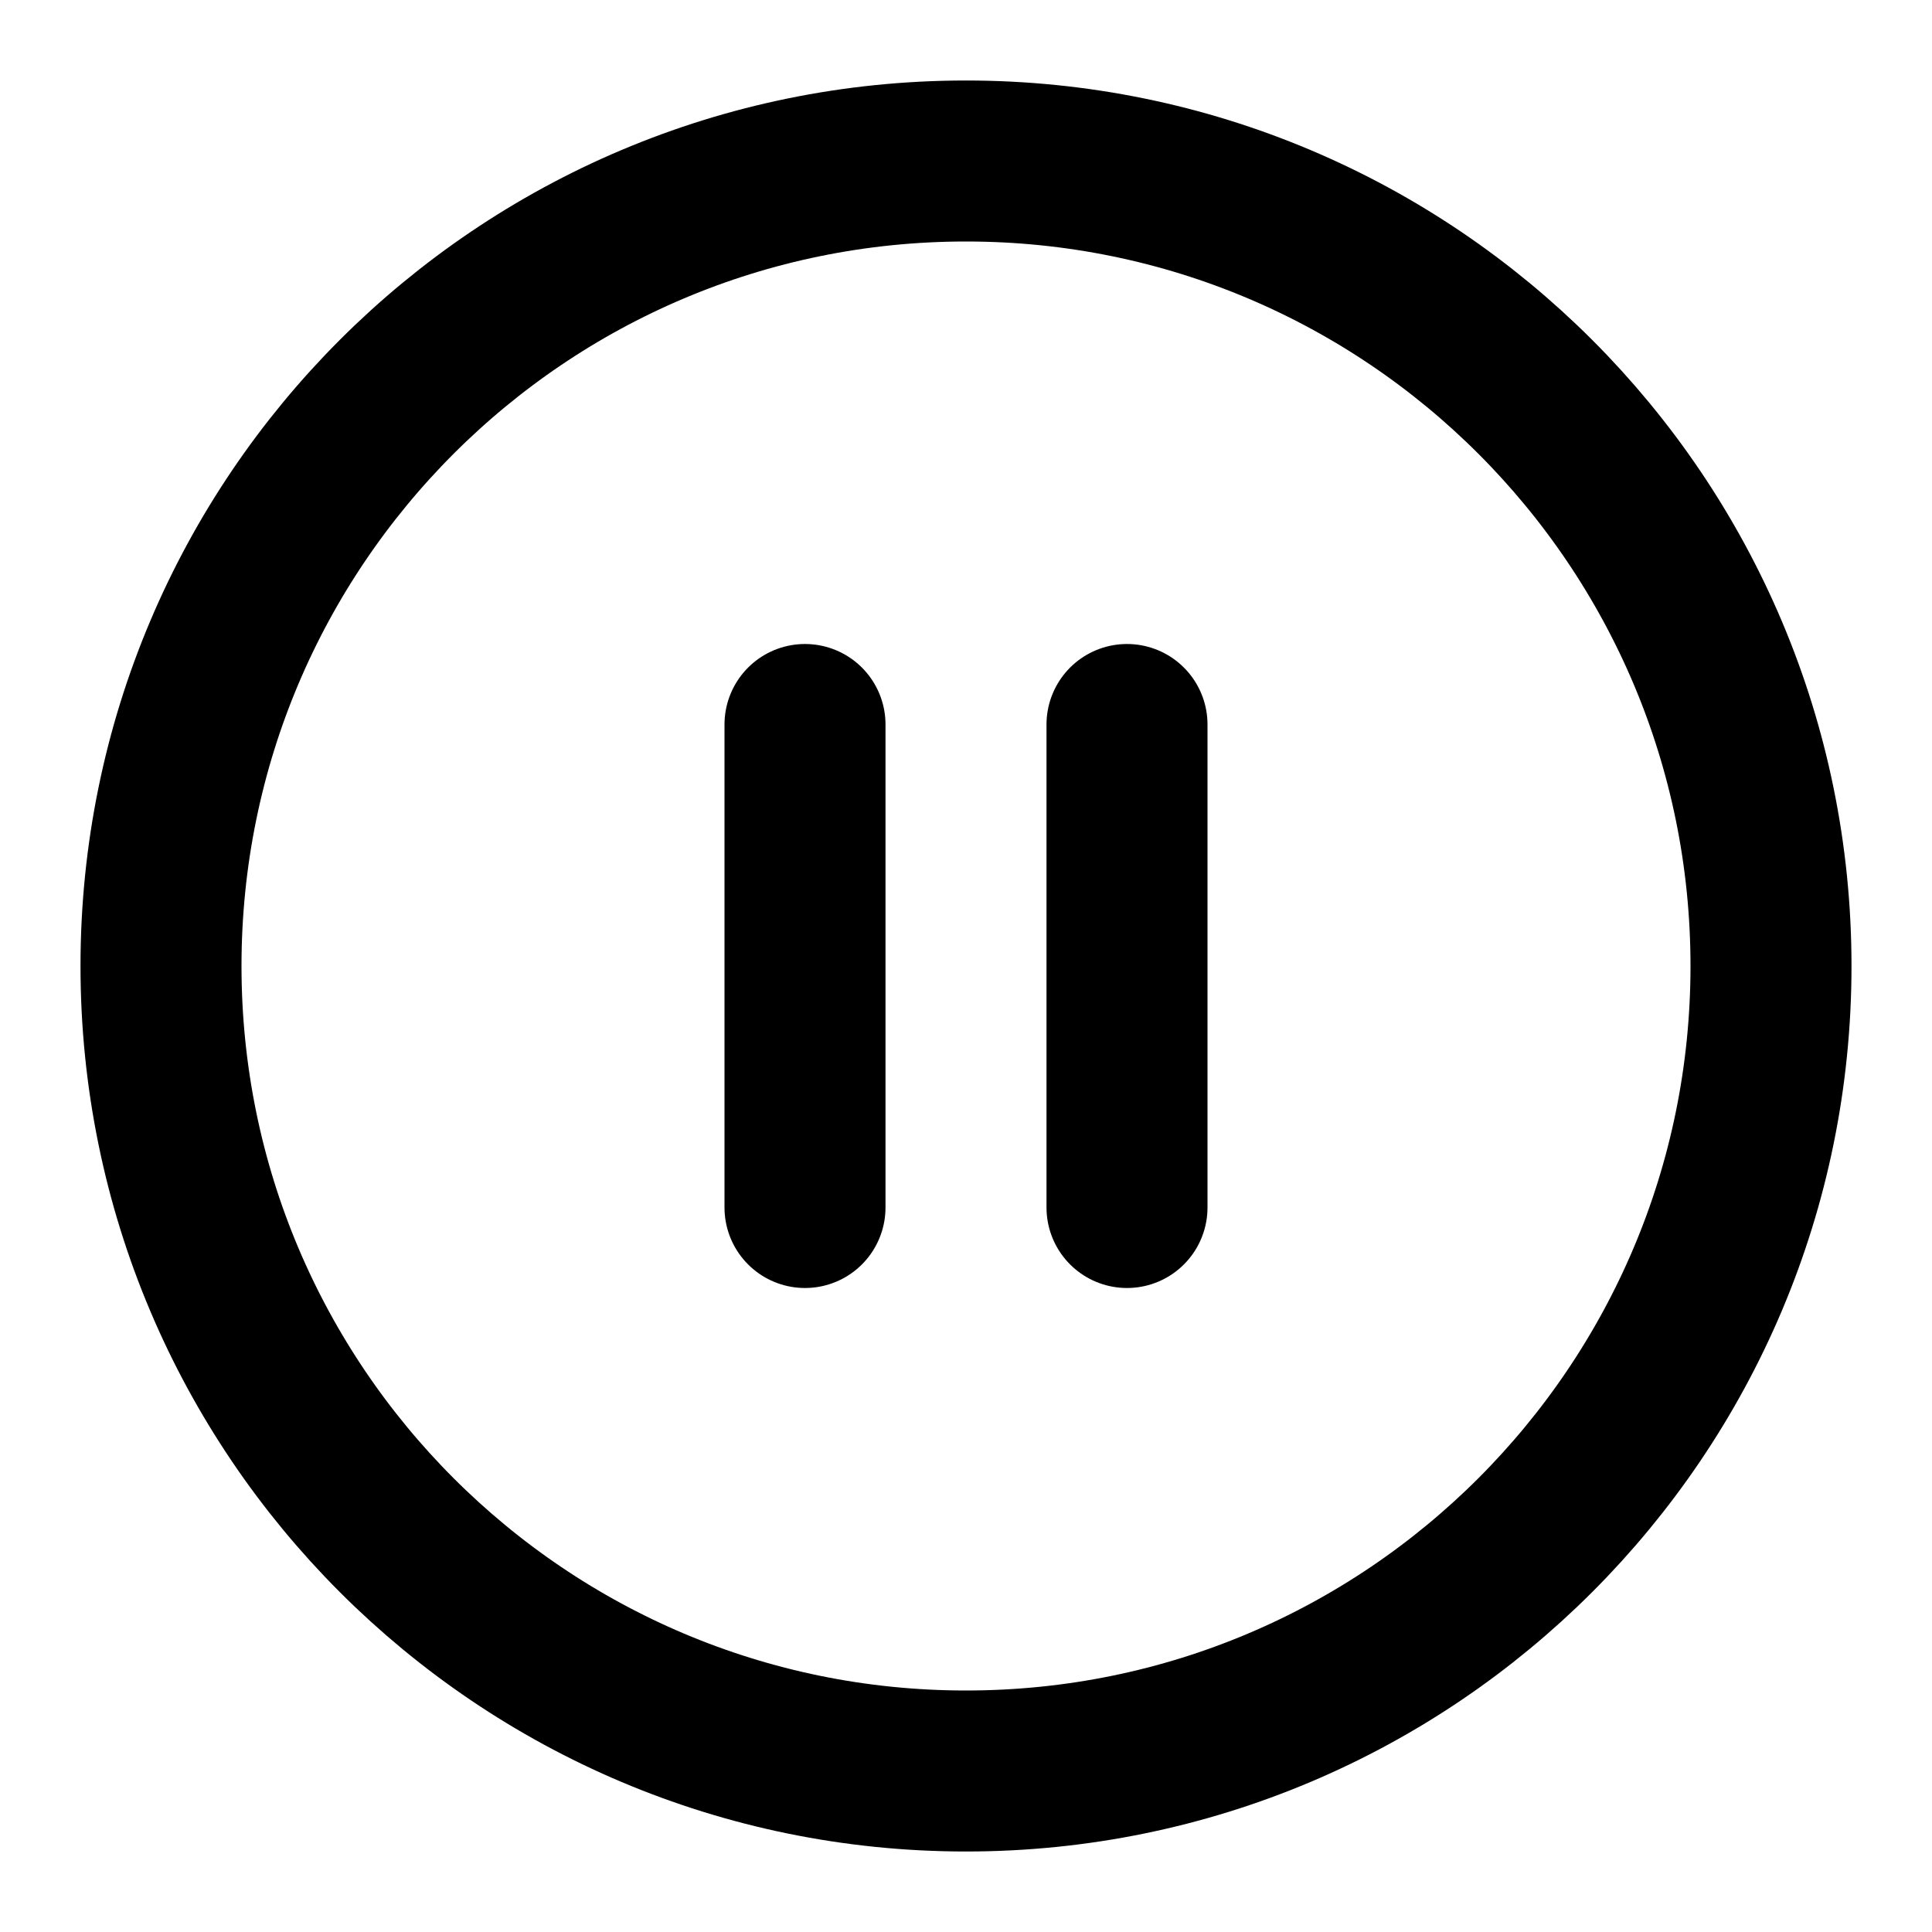
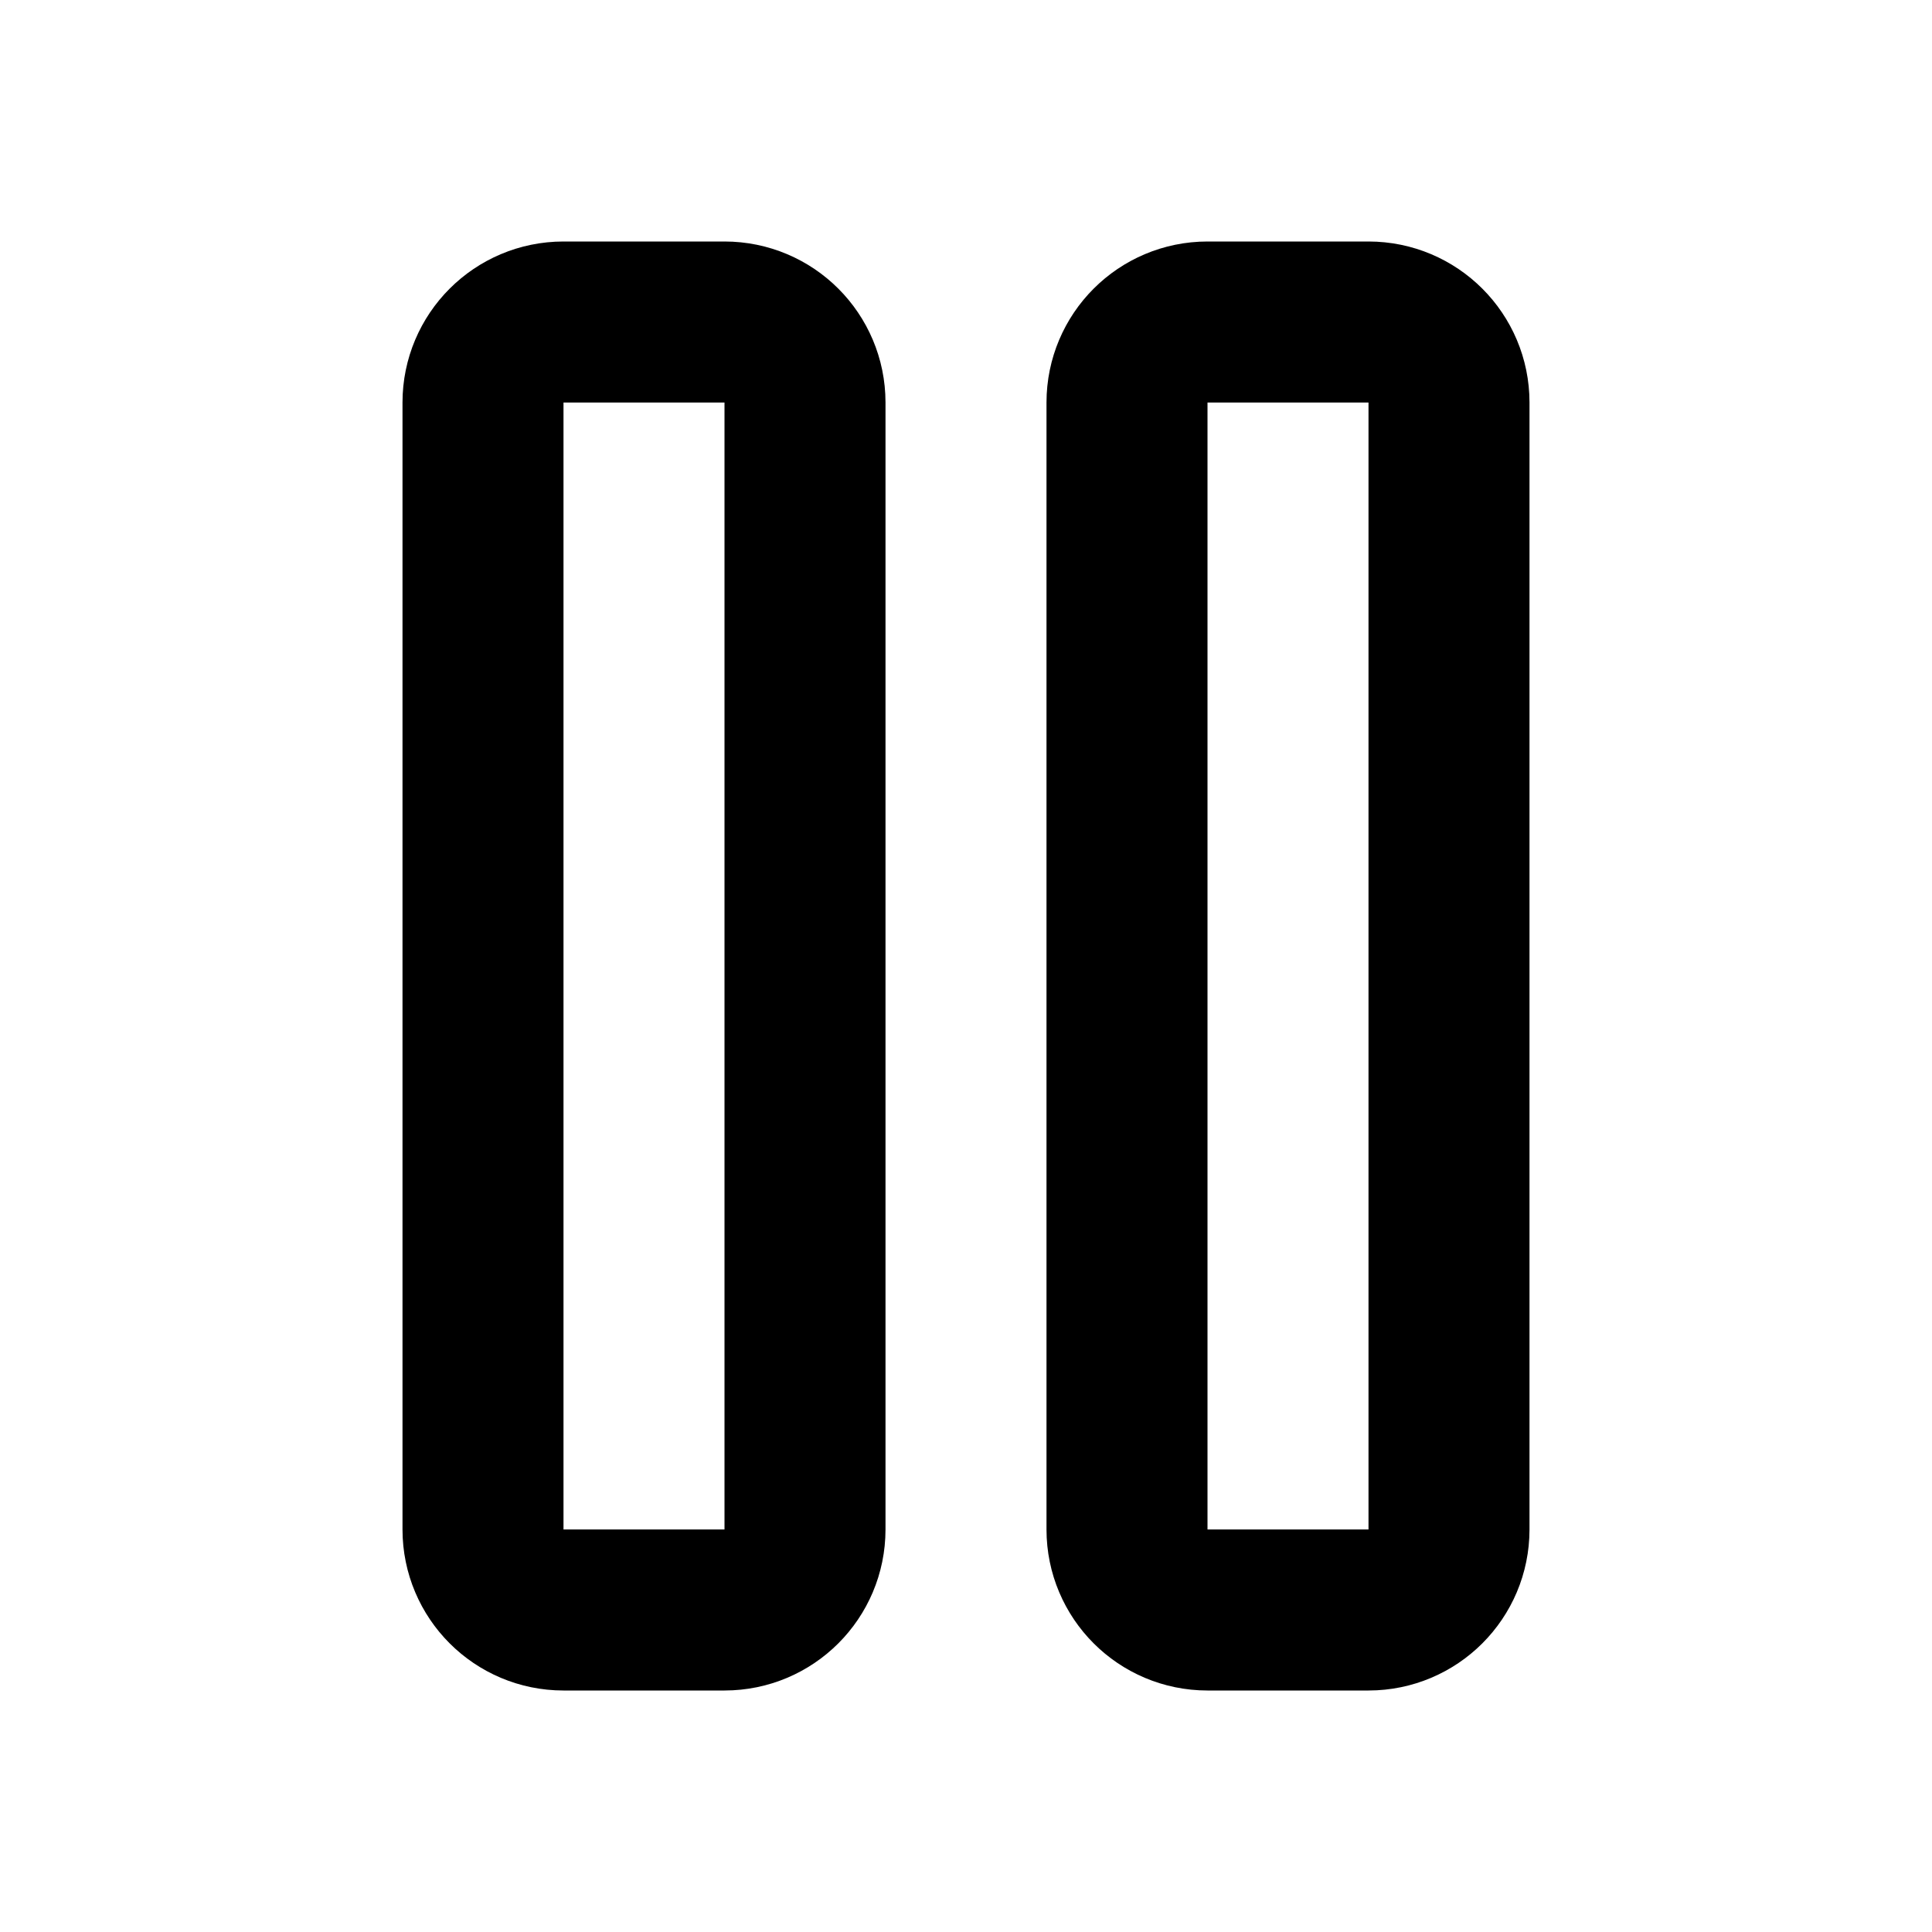
- <svg xmlns="http://www.w3.org/2000/svg" class="lucide lucide-circle-pause" width="24" height="24" viewBox="0 0 24 24" fill="none" stroke="currentColor" stroke-width="2" stroke-linecap="round" stroke-linejoin="round">
-   <circle stroke="currentColor" fill="none" stroke-width="2" stroke-linecap="round" stroke-linejoin="round" cx="12" cy="12" r="10" />
-   <line stroke="currentColor" fill="none" stroke-width="2" stroke-linecap="round" stroke-linejoin="round" x1="10" x2="10" y1="15" y2="9" />
-   <line stroke="currentColor" fill="none" stroke-width="2" stroke-linecap="round" stroke-linejoin="round" x1="14" x2="14" y1="15" y2="9" />
+ <svg xmlns="http://www.w3.org/2000/svg" class="lucide lucide-pause" width="24" height="24" viewBox="0 0 24 24" fill="none" stroke="currentColor" stroke-width="2" stroke-linecap="round" stroke-linejoin="round">
+   <rect stroke="currentColor" fill="none" stroke-width="2" stroke-linecap="round" stroke-linejoin="round" x="14" y="4" width="4" height="16" rx="1" />
+   <rect stroke="currentColor" fill="none" stroke-width="2" stroke-linecap="round" stroke-linejoin="round" x="6" y="4" width="4" height="16" rx="1" />
</svg>
